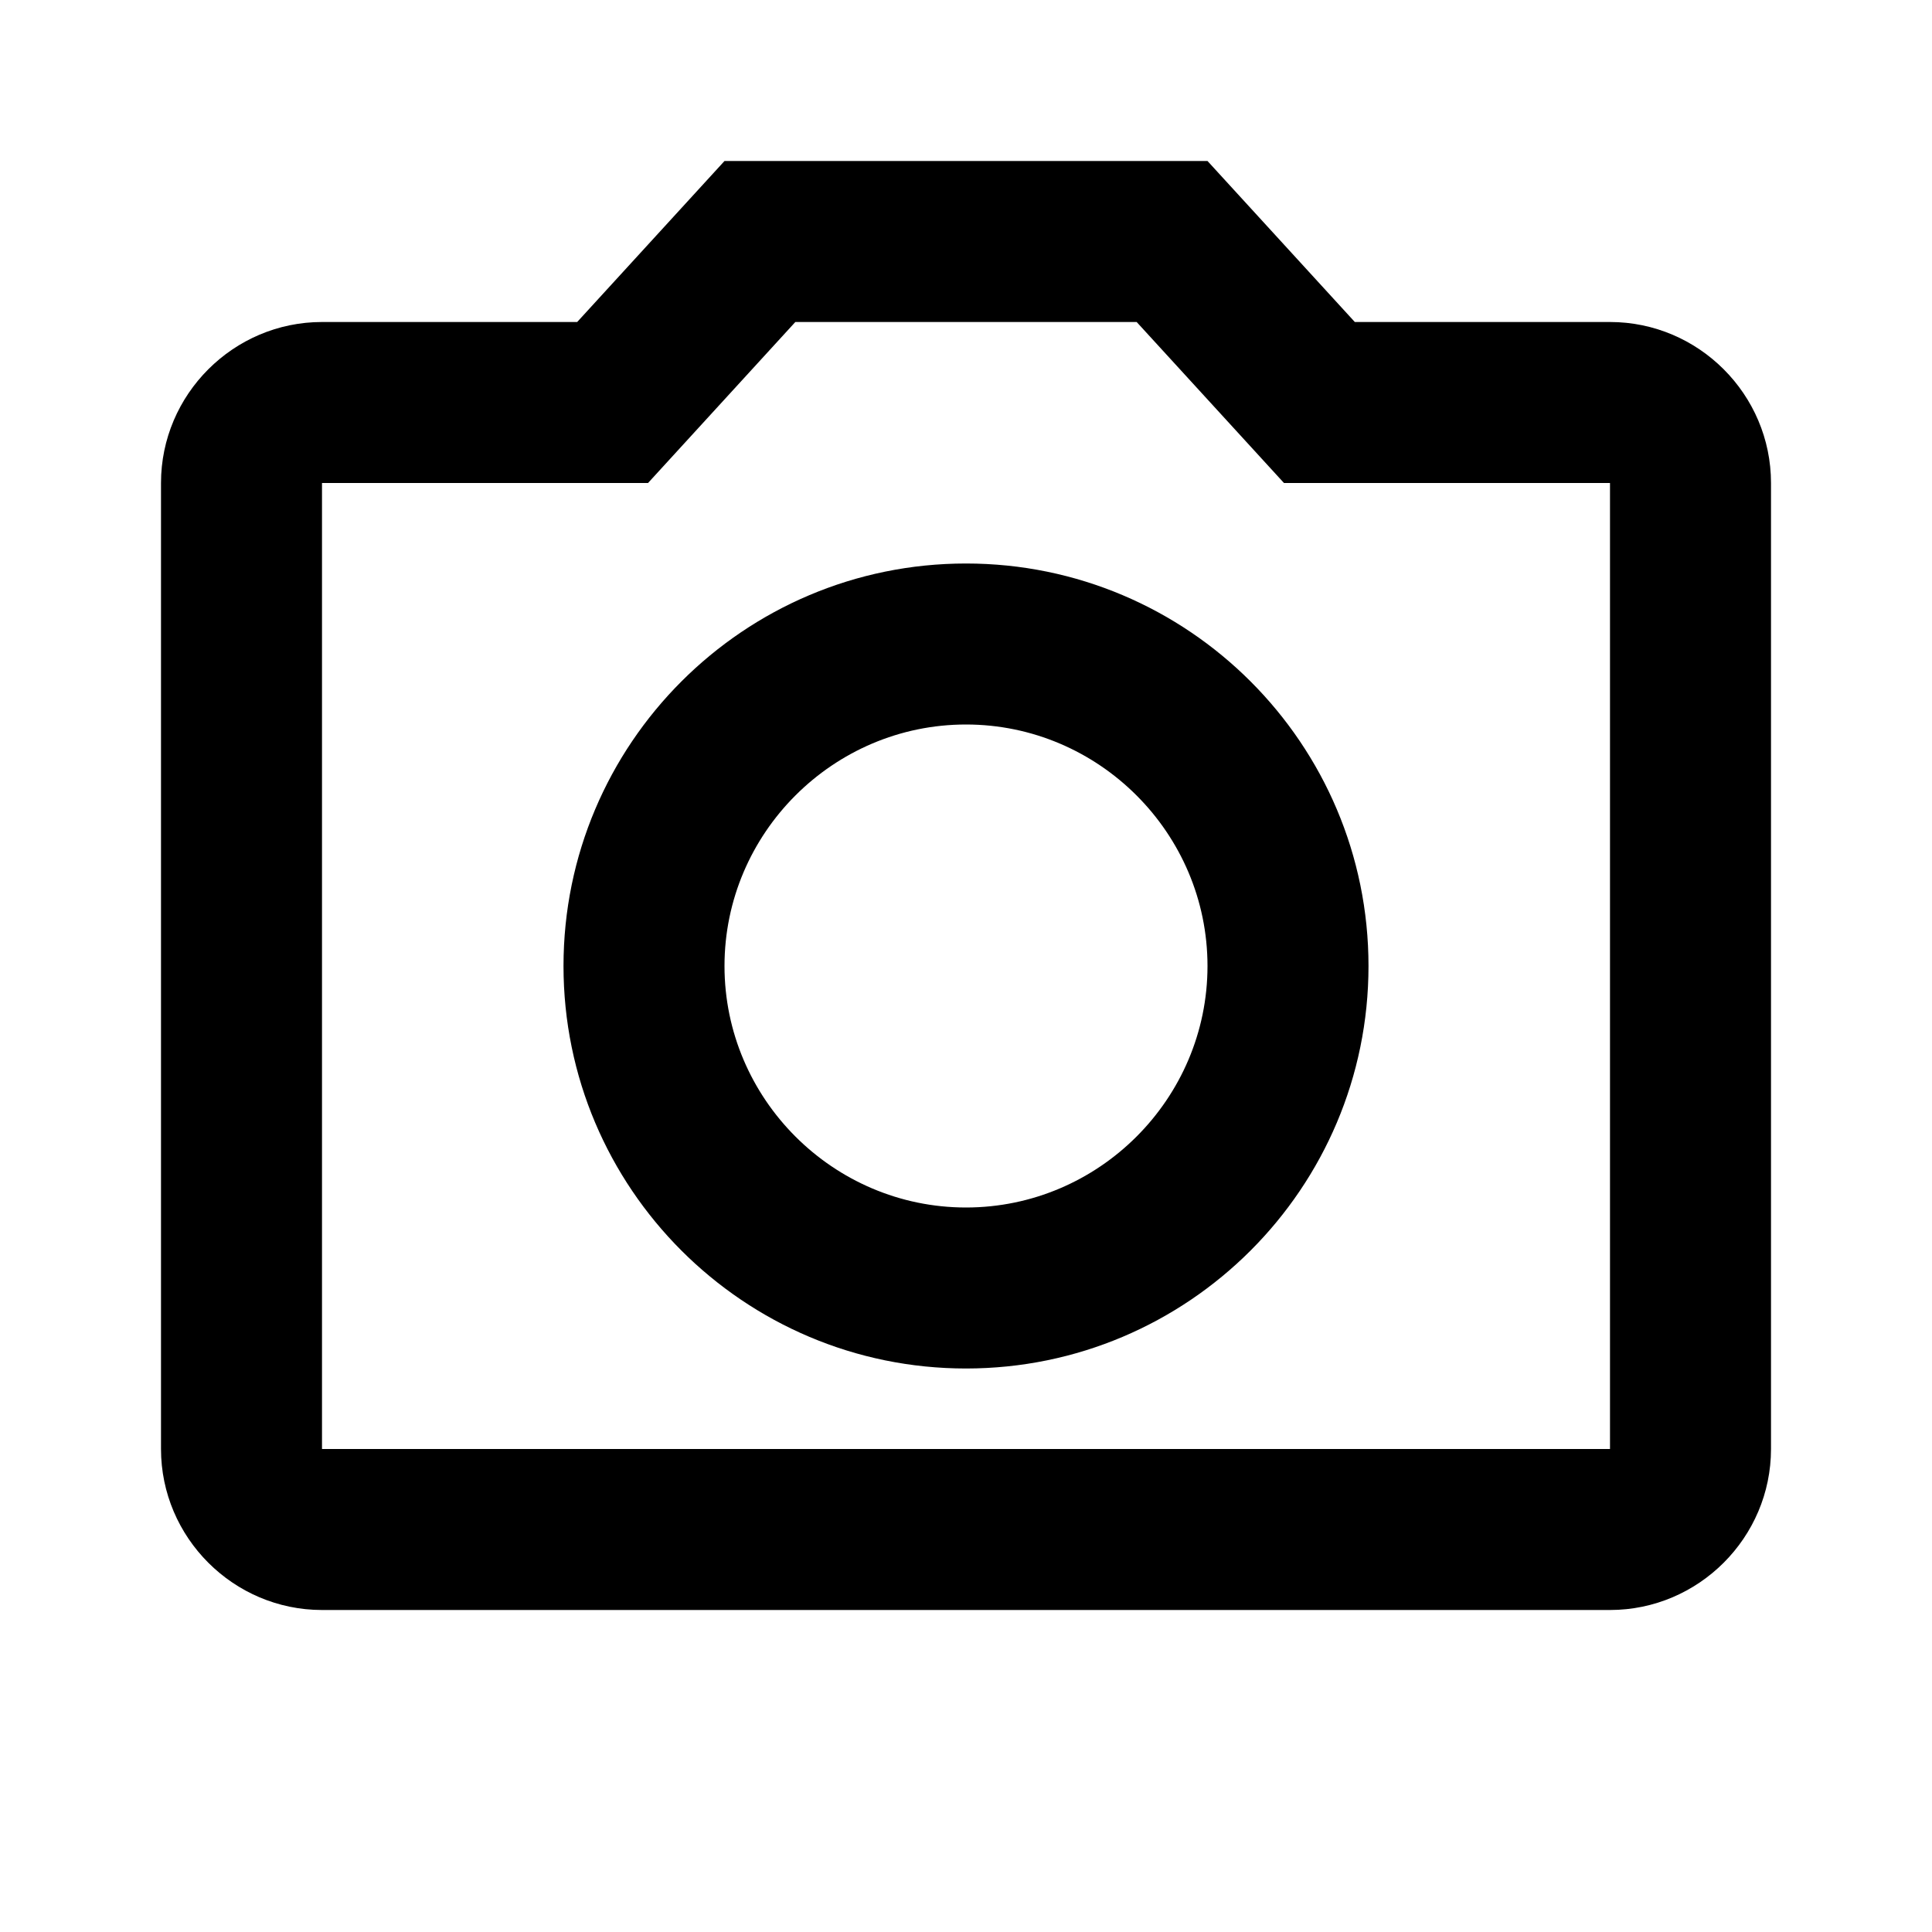
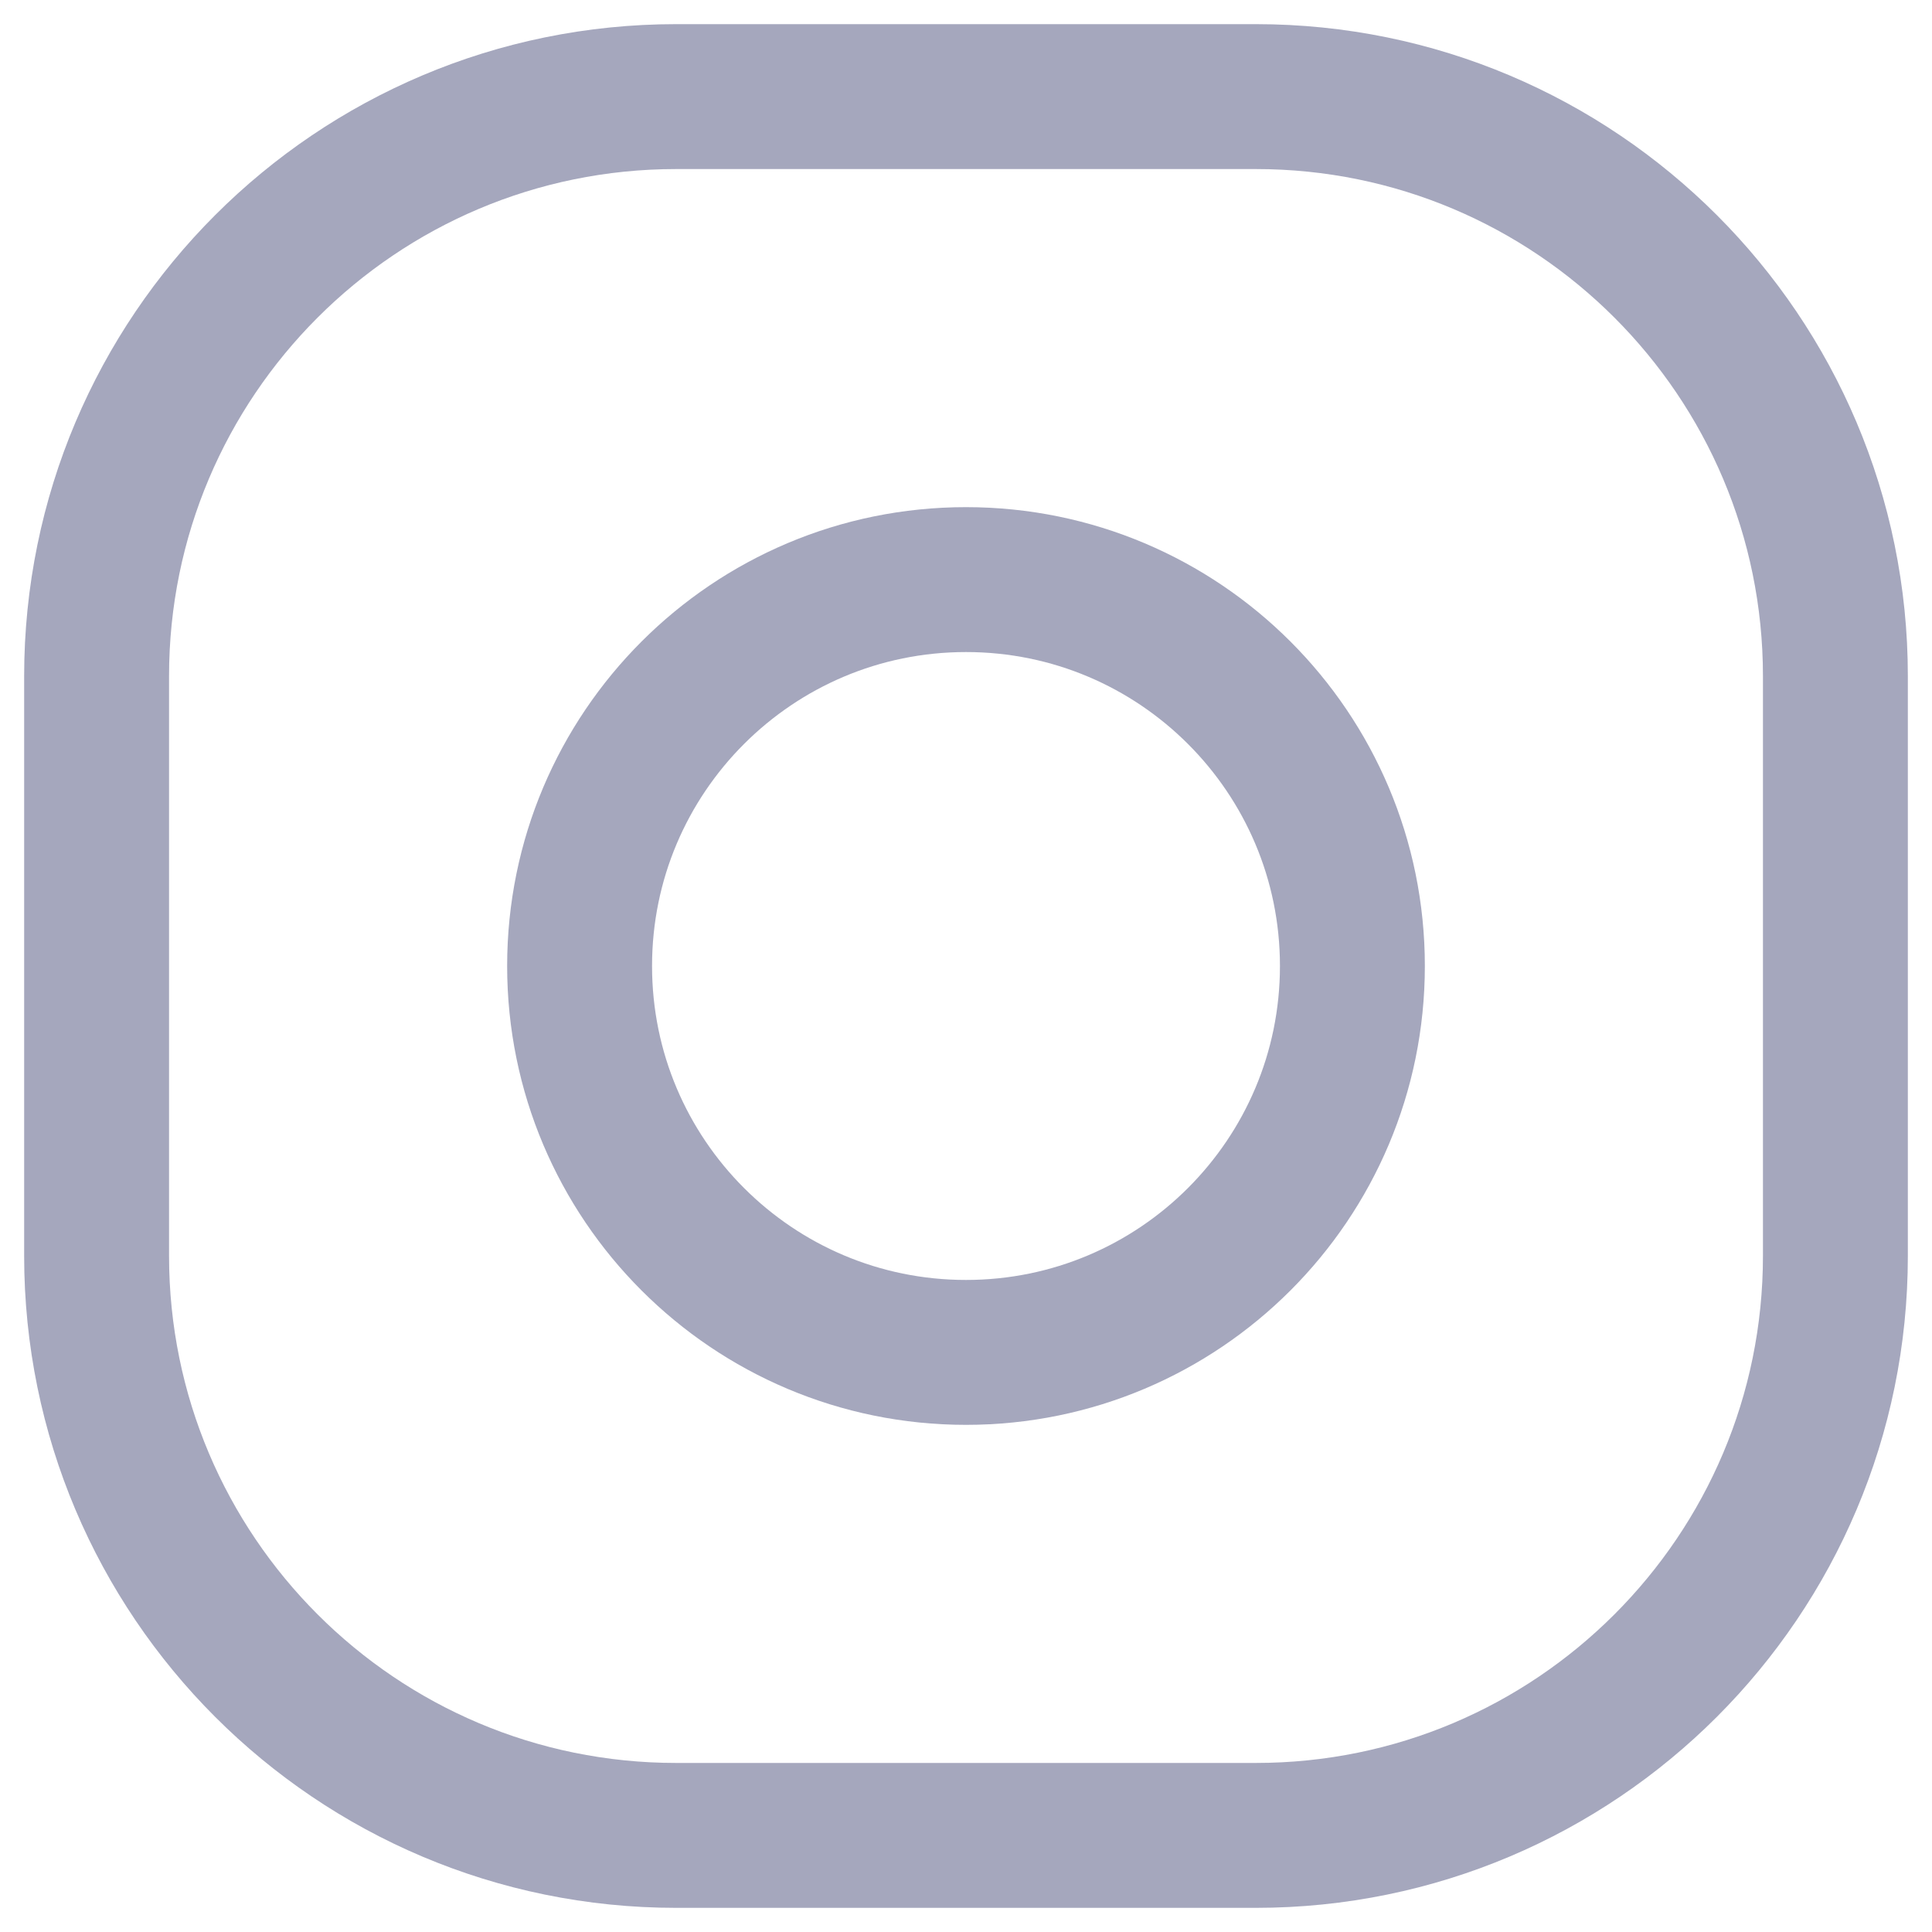
- <svg xmlns="http://www.w3.org/2000/svg" width="24" height="24" fill="none" preserveAspectRatio="xMidYMid slice">
-   <path d="M14.12 4l1.83 2H20v12H4V6h4.05l1.83-2h4.24zM15 2H9L7.17 4H4c-1.1 0-2 .9-2 2v12c0 1.1.9 2 2 2h16c1.1 0 2-.9 2-2V6c0-1.1-.9-2-2-2h-3.17L15 2zm-3 7c1.65 0 3 1.35 3 3s-1.35 3-3 3-3-1.35-3-3 1.35-3 3-3zm0-2c-2.76 0-5 2.24-5 5s2.24 5 5 5 5-2.24 5-5-2.24-5-5-5z" fill="#000" />
+ <svg xmlns="http://www.w3.org/2000/svg" width="20" height="20" fill="none" preserveAspectRatio="xMidYMid slice">
+   <rect x="1" y="1" width="18" height="18" rx="6" stroke="#A5A7BD" stroke-width="1.5" />
+   <rect x="6" y="6" width="8" height="8" rx="4" stroke="#A5A7BD" stroke-width="1.5" />
</svg>
